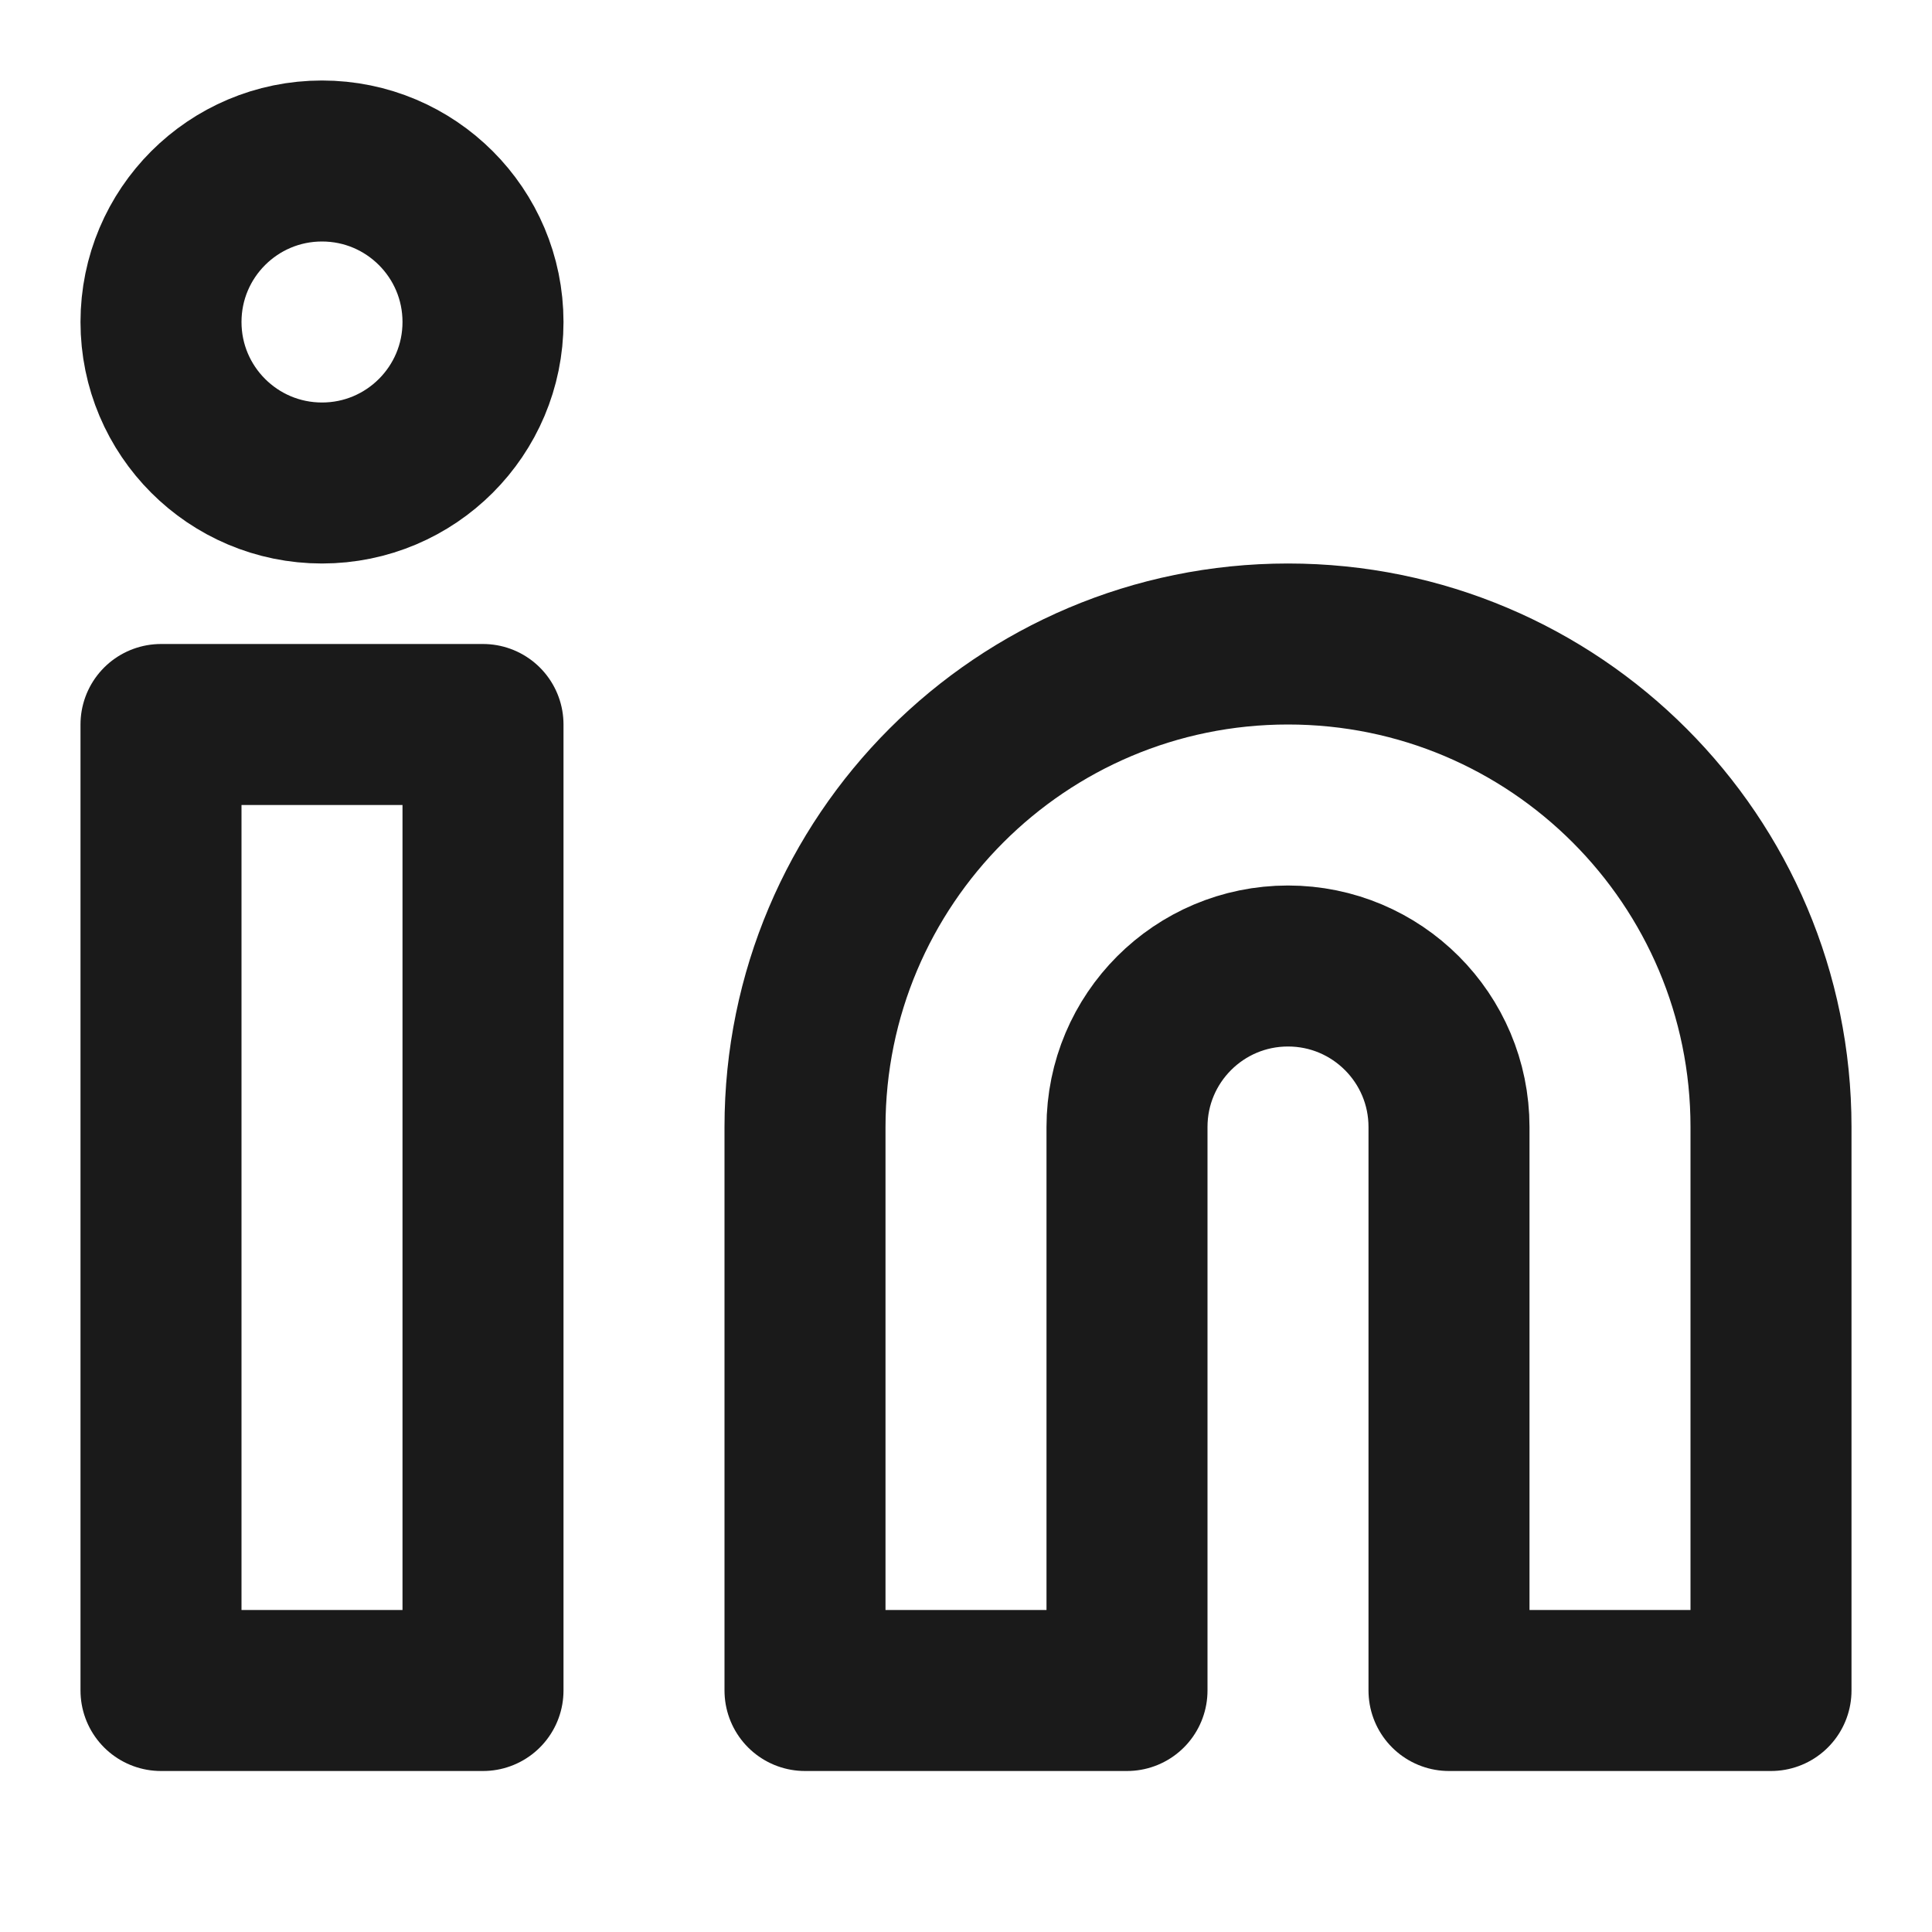
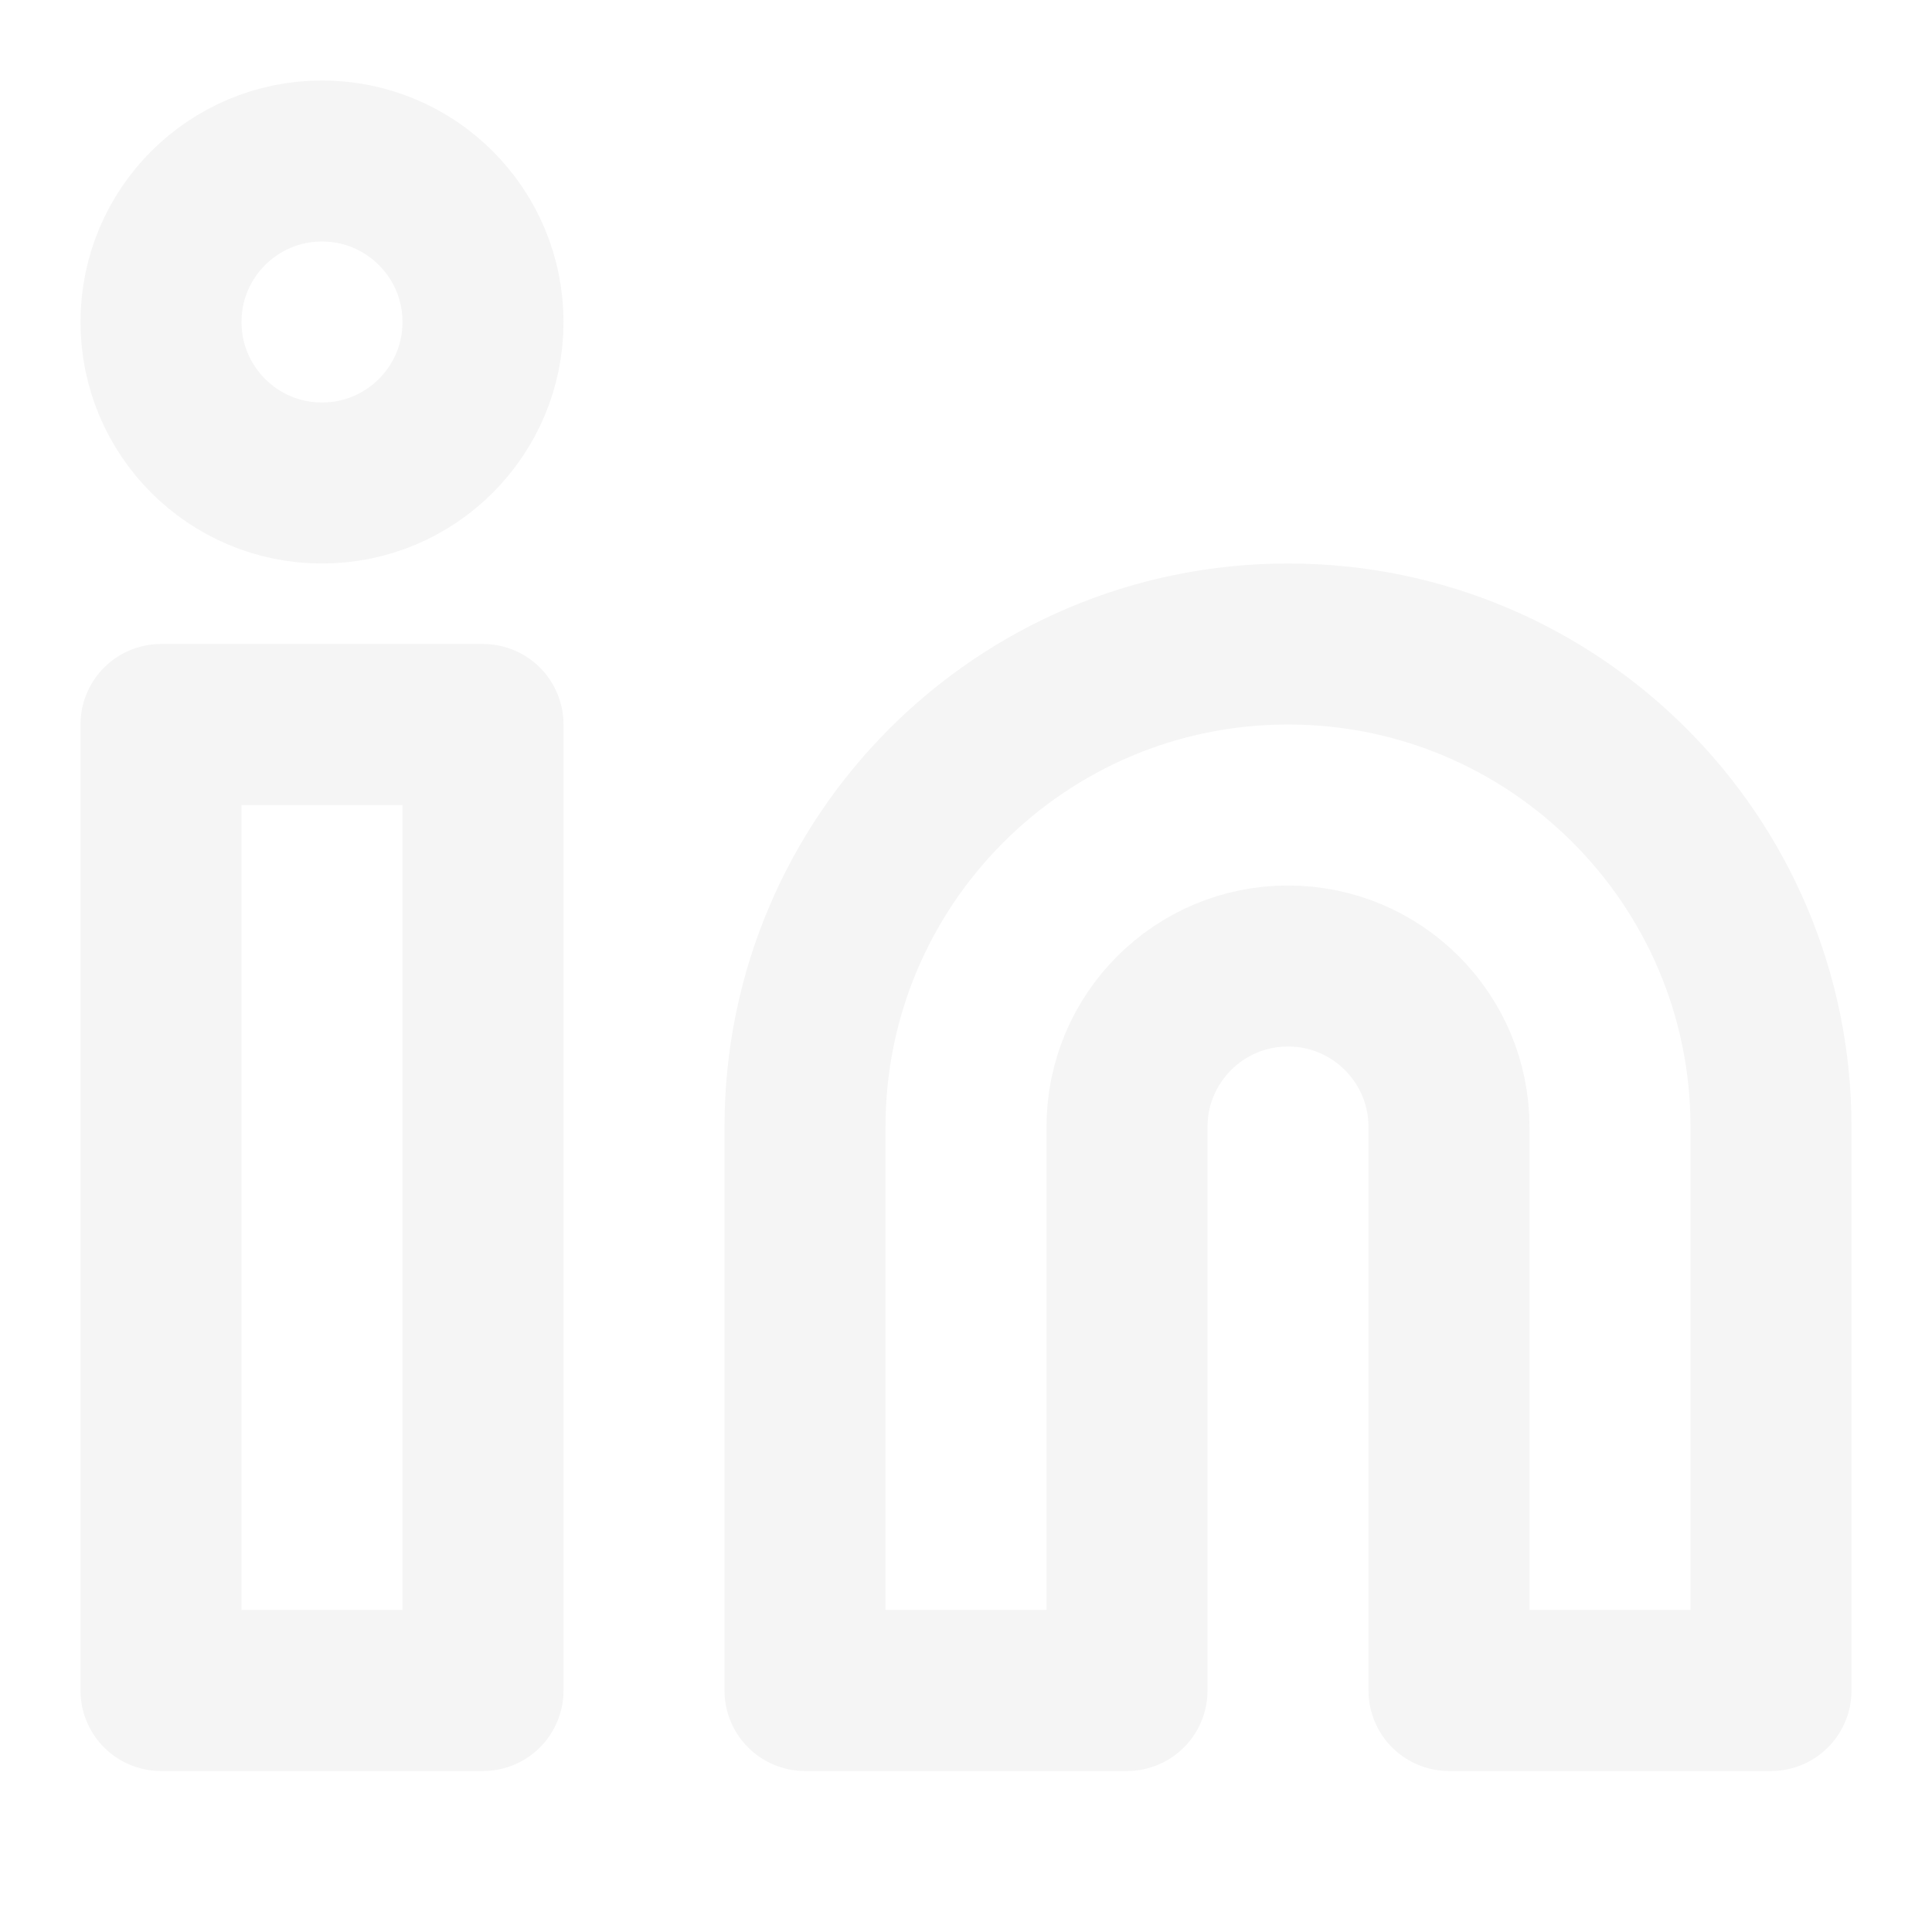
- <svg xmlns="http://www.w3.org/2000/svg" width="64" height="64" viewBox="0 0 24 24" fill="none" stroke="#1a1a1a" stroke-width="2" stroke-linecap="round" stroke-linejoin="round" class="feather feather-linkedin">
+ <svg xmlns="http://www.w3.org/2000/svg" width="64" height="64" viewBox="0 0 24 24" fill="none" stroke="#f5f5f5" stroke-width="2" stroke-linecap="round" stroke-linejoin="round" class="feather feather-linkedin">
  <path d="M16 8a6 6 0 0 1 6 6v7h-4v-7a2 2 0 0 0-2-2 2 2 0 0 0-2 2v7h-4v-7a6 6 0 0 1 6-6z" />
  <rect x="2" y="9" width="4" height="12" />
  <circle cx="4" cy="4" r="2" />
</svg>
